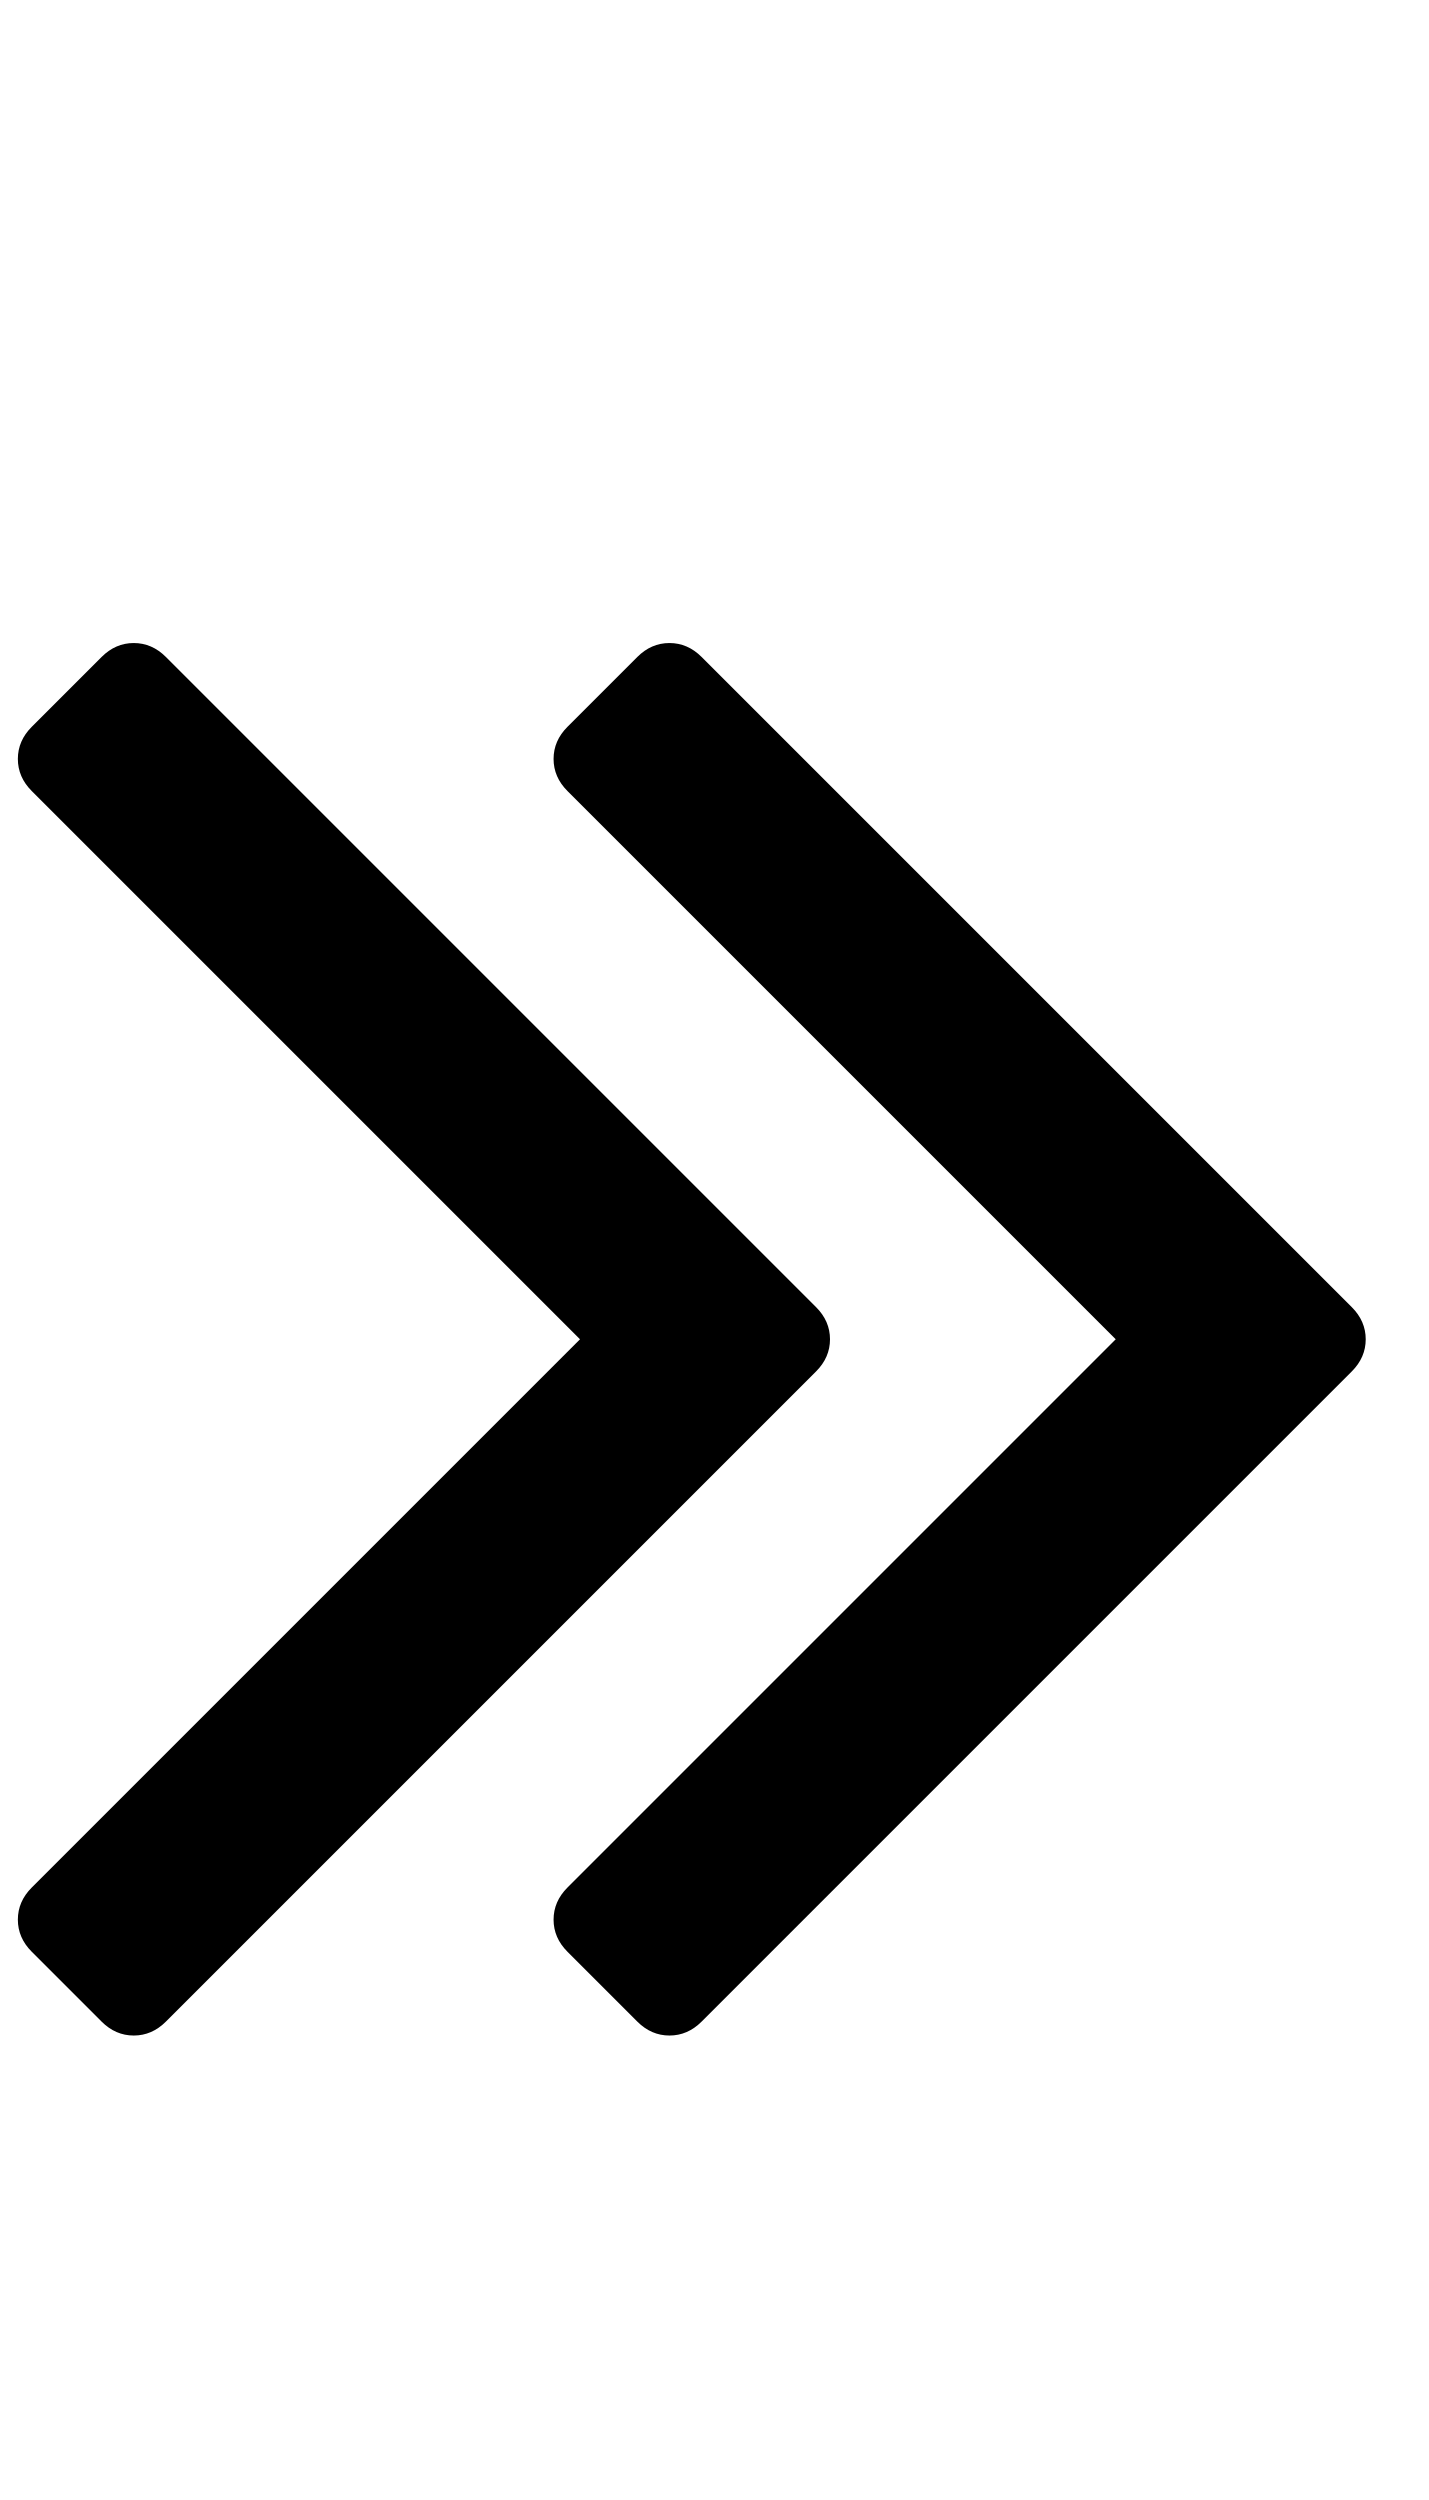
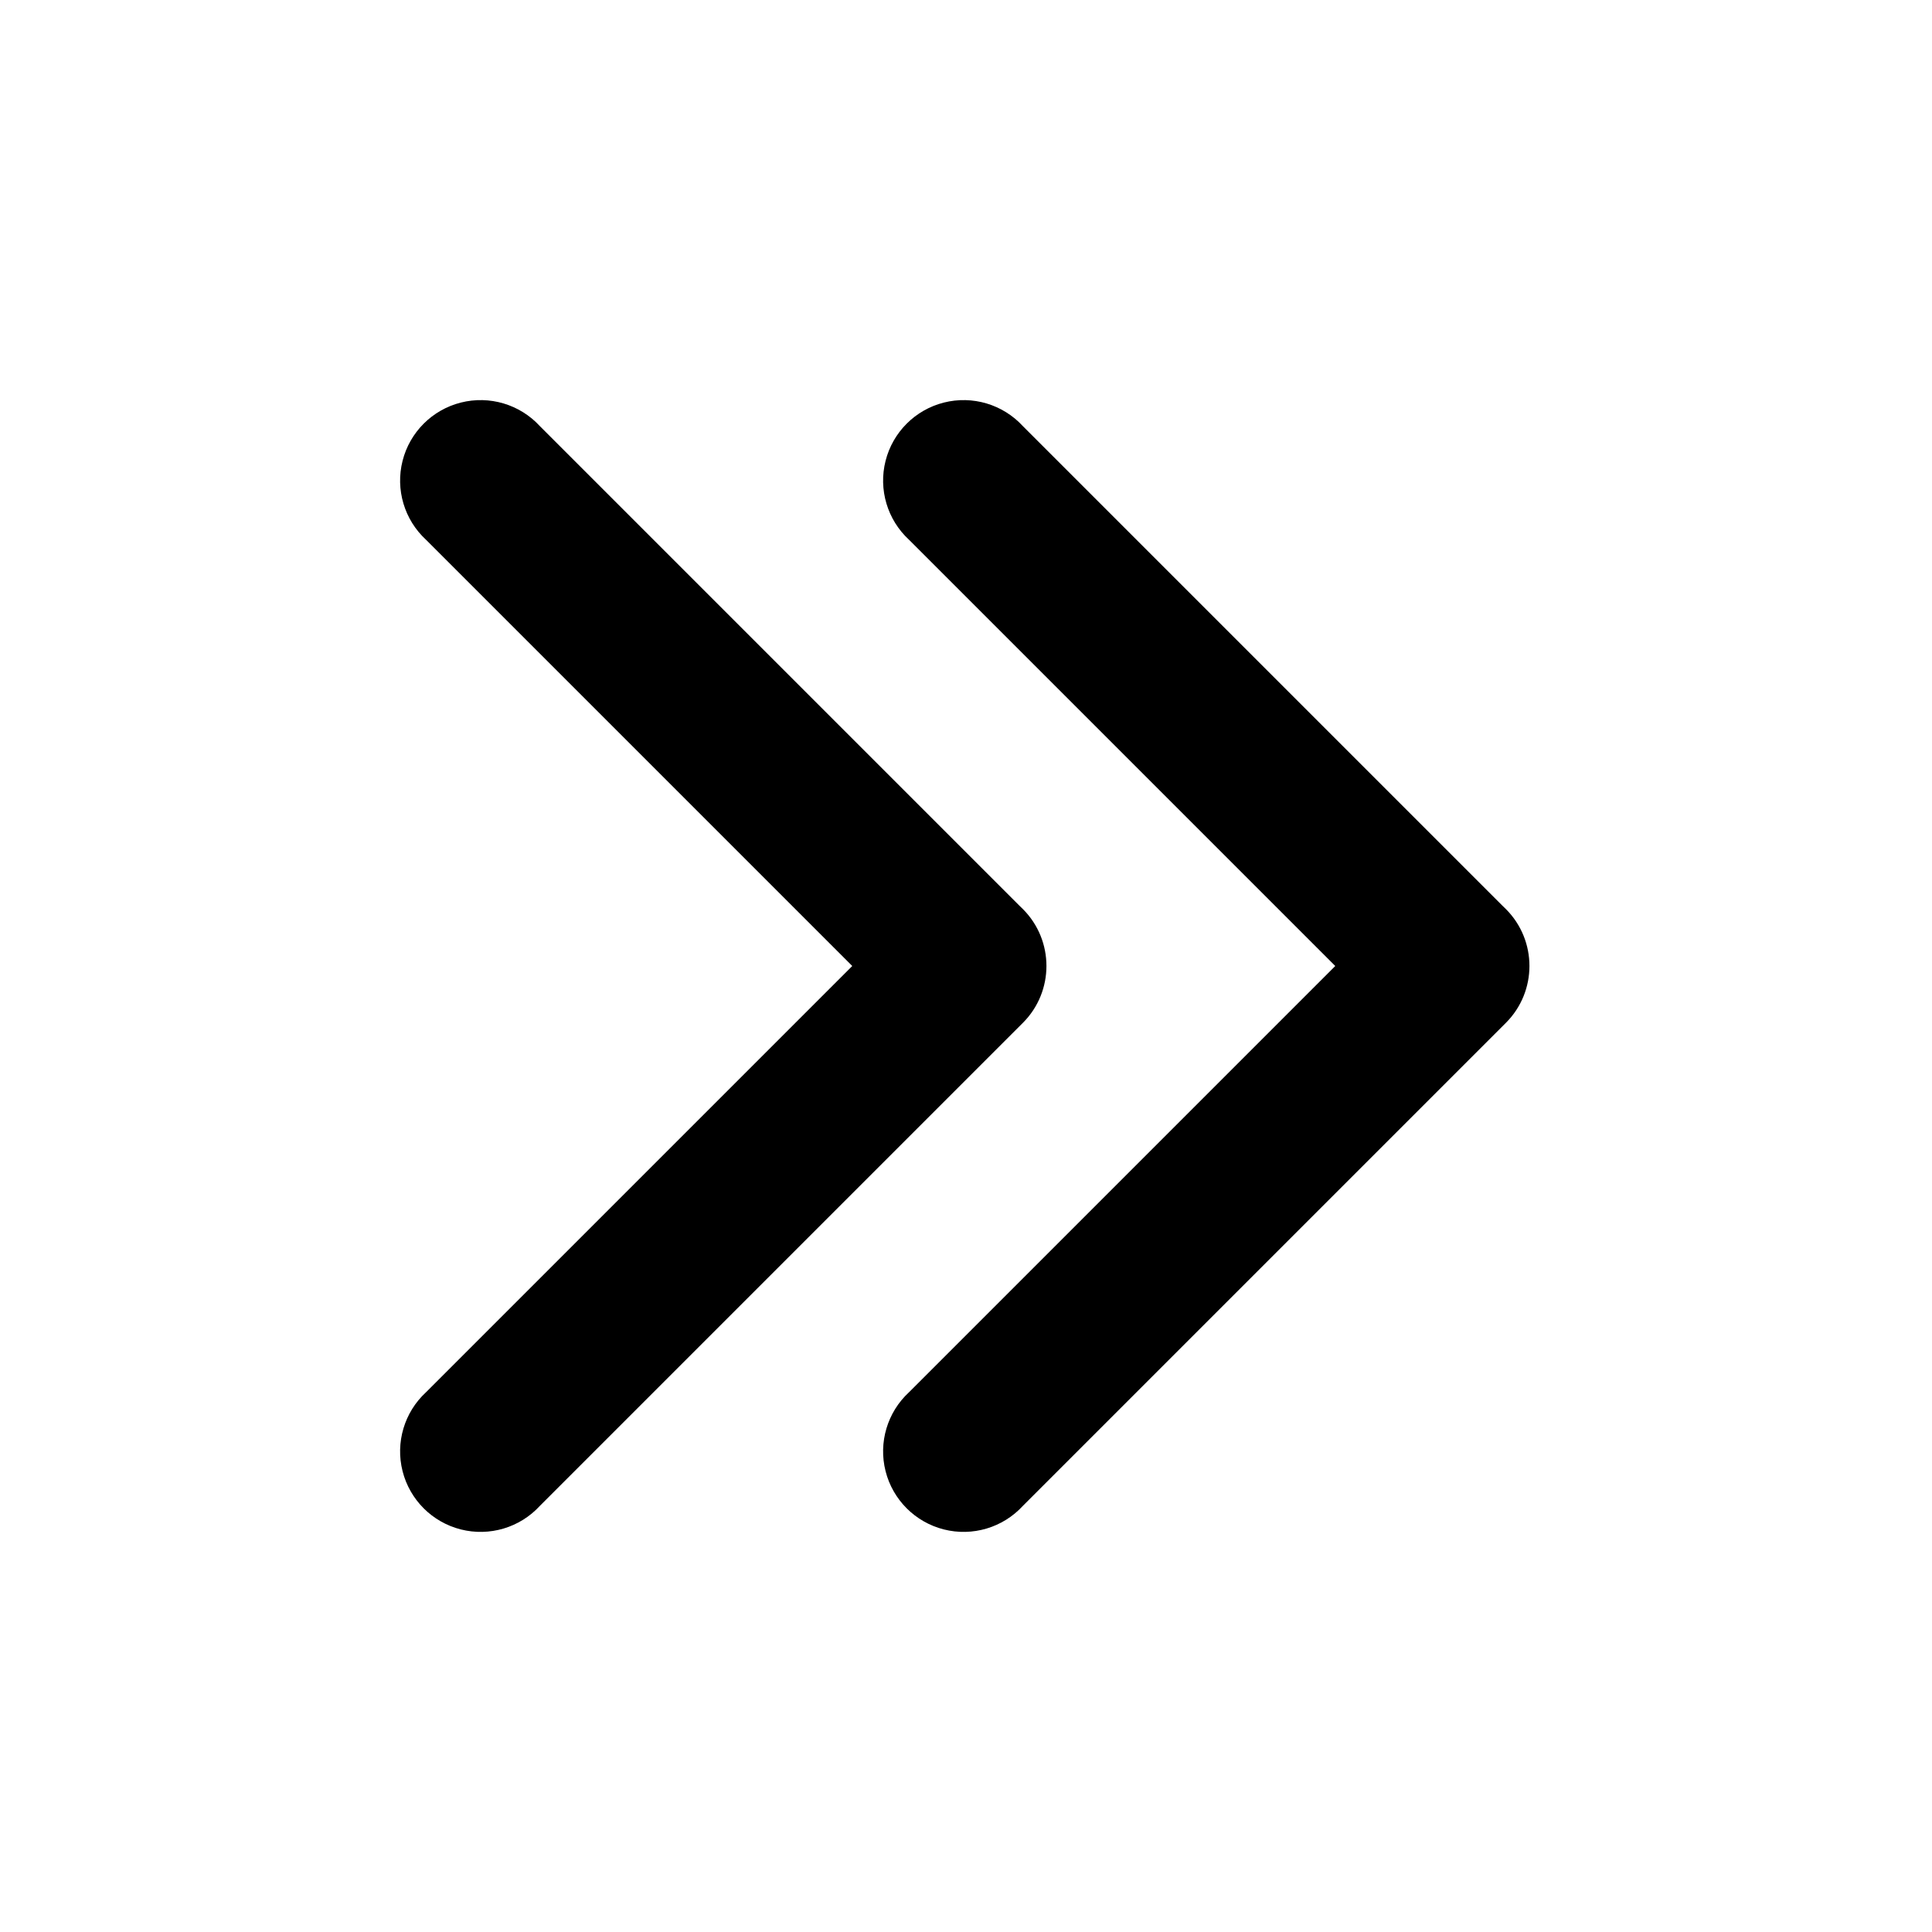
- <svg xmlns="http://www.w3.org/2000/svg" width="8" height="14">
-   <path d="M4.648 7.5q0 .102-.078.18L.929 11.321q-.078.078-.18.078t-.18-.078l-.391-.391Q.1 10.852.1 10.75t.078-.18l3.07-3.07-3.07-3.07Q.1 4.352.1 4.25t.078-.18l.391-.391q.078-.078.18-.078t.18.078L4.57 7.32q.078.078.078.18zm3 0q0 .102-.078.18l-3.641 3.641q-.078.078-.18.078t-.18-.078l-.391-.391q-.078-.078-.078-.18t.078-.18l3.07-3.07-3.07-3.07Q3.1 4.352 3.1 4.25t.078-.18l.391-.391q.078-.078.18-.078t.18.078L7.57 7.32q.078.078.078.18z" />
+ <svg xmlns="http://www.w3.org/2000/svg" width="16" height="16" viewBox="0 0 24 24">
+   <path d="M10.587 12L5.293 6.706a1 1 0 1 1 1.413-1.413l5.964 5.964.037.036a1 1 0 0 1 0 1.413l-6.001 6.001a1 1 0 1 1-1.413-1.413L10.587 12z" />
+   <path d="M16.587 12l-5.294-5.294a1 1 0 1 1 1.413-1.413l5.964 5.964.037.036a1 1 0 0 1 0 1.413l-6.001 6.001a1 1 0 1 1-1.413-1.413L16.587 12z" />
</svg>
